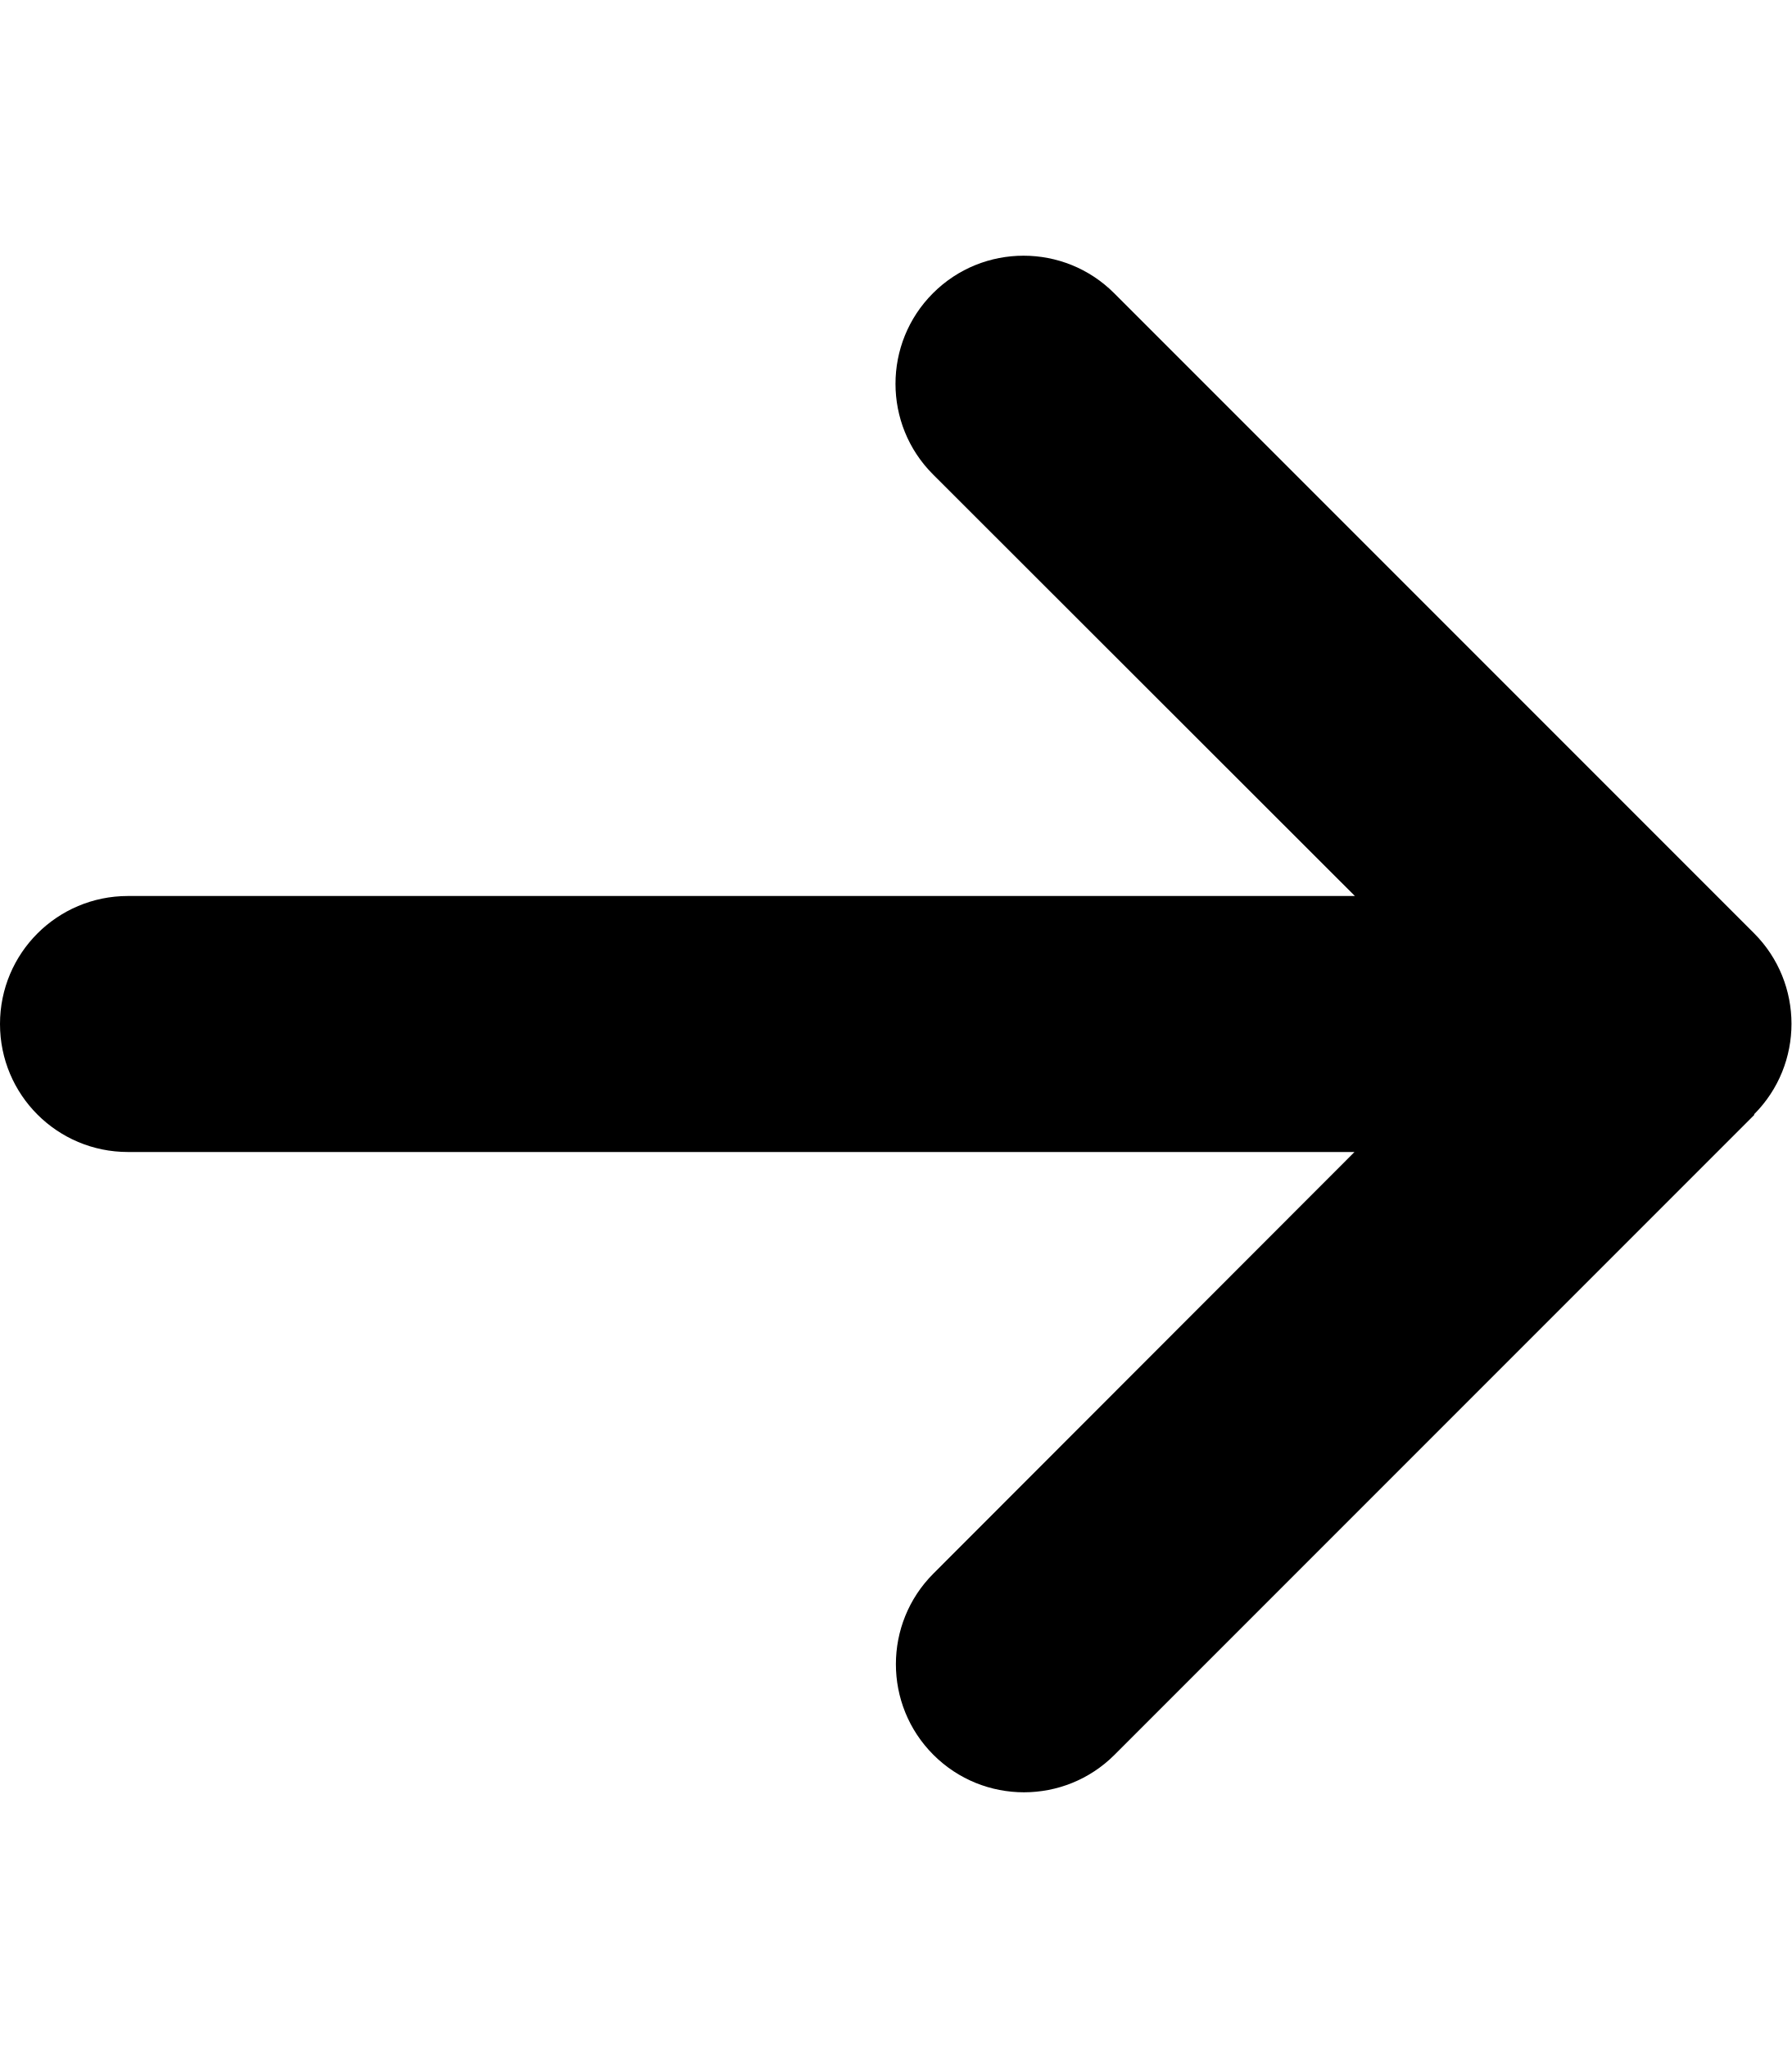
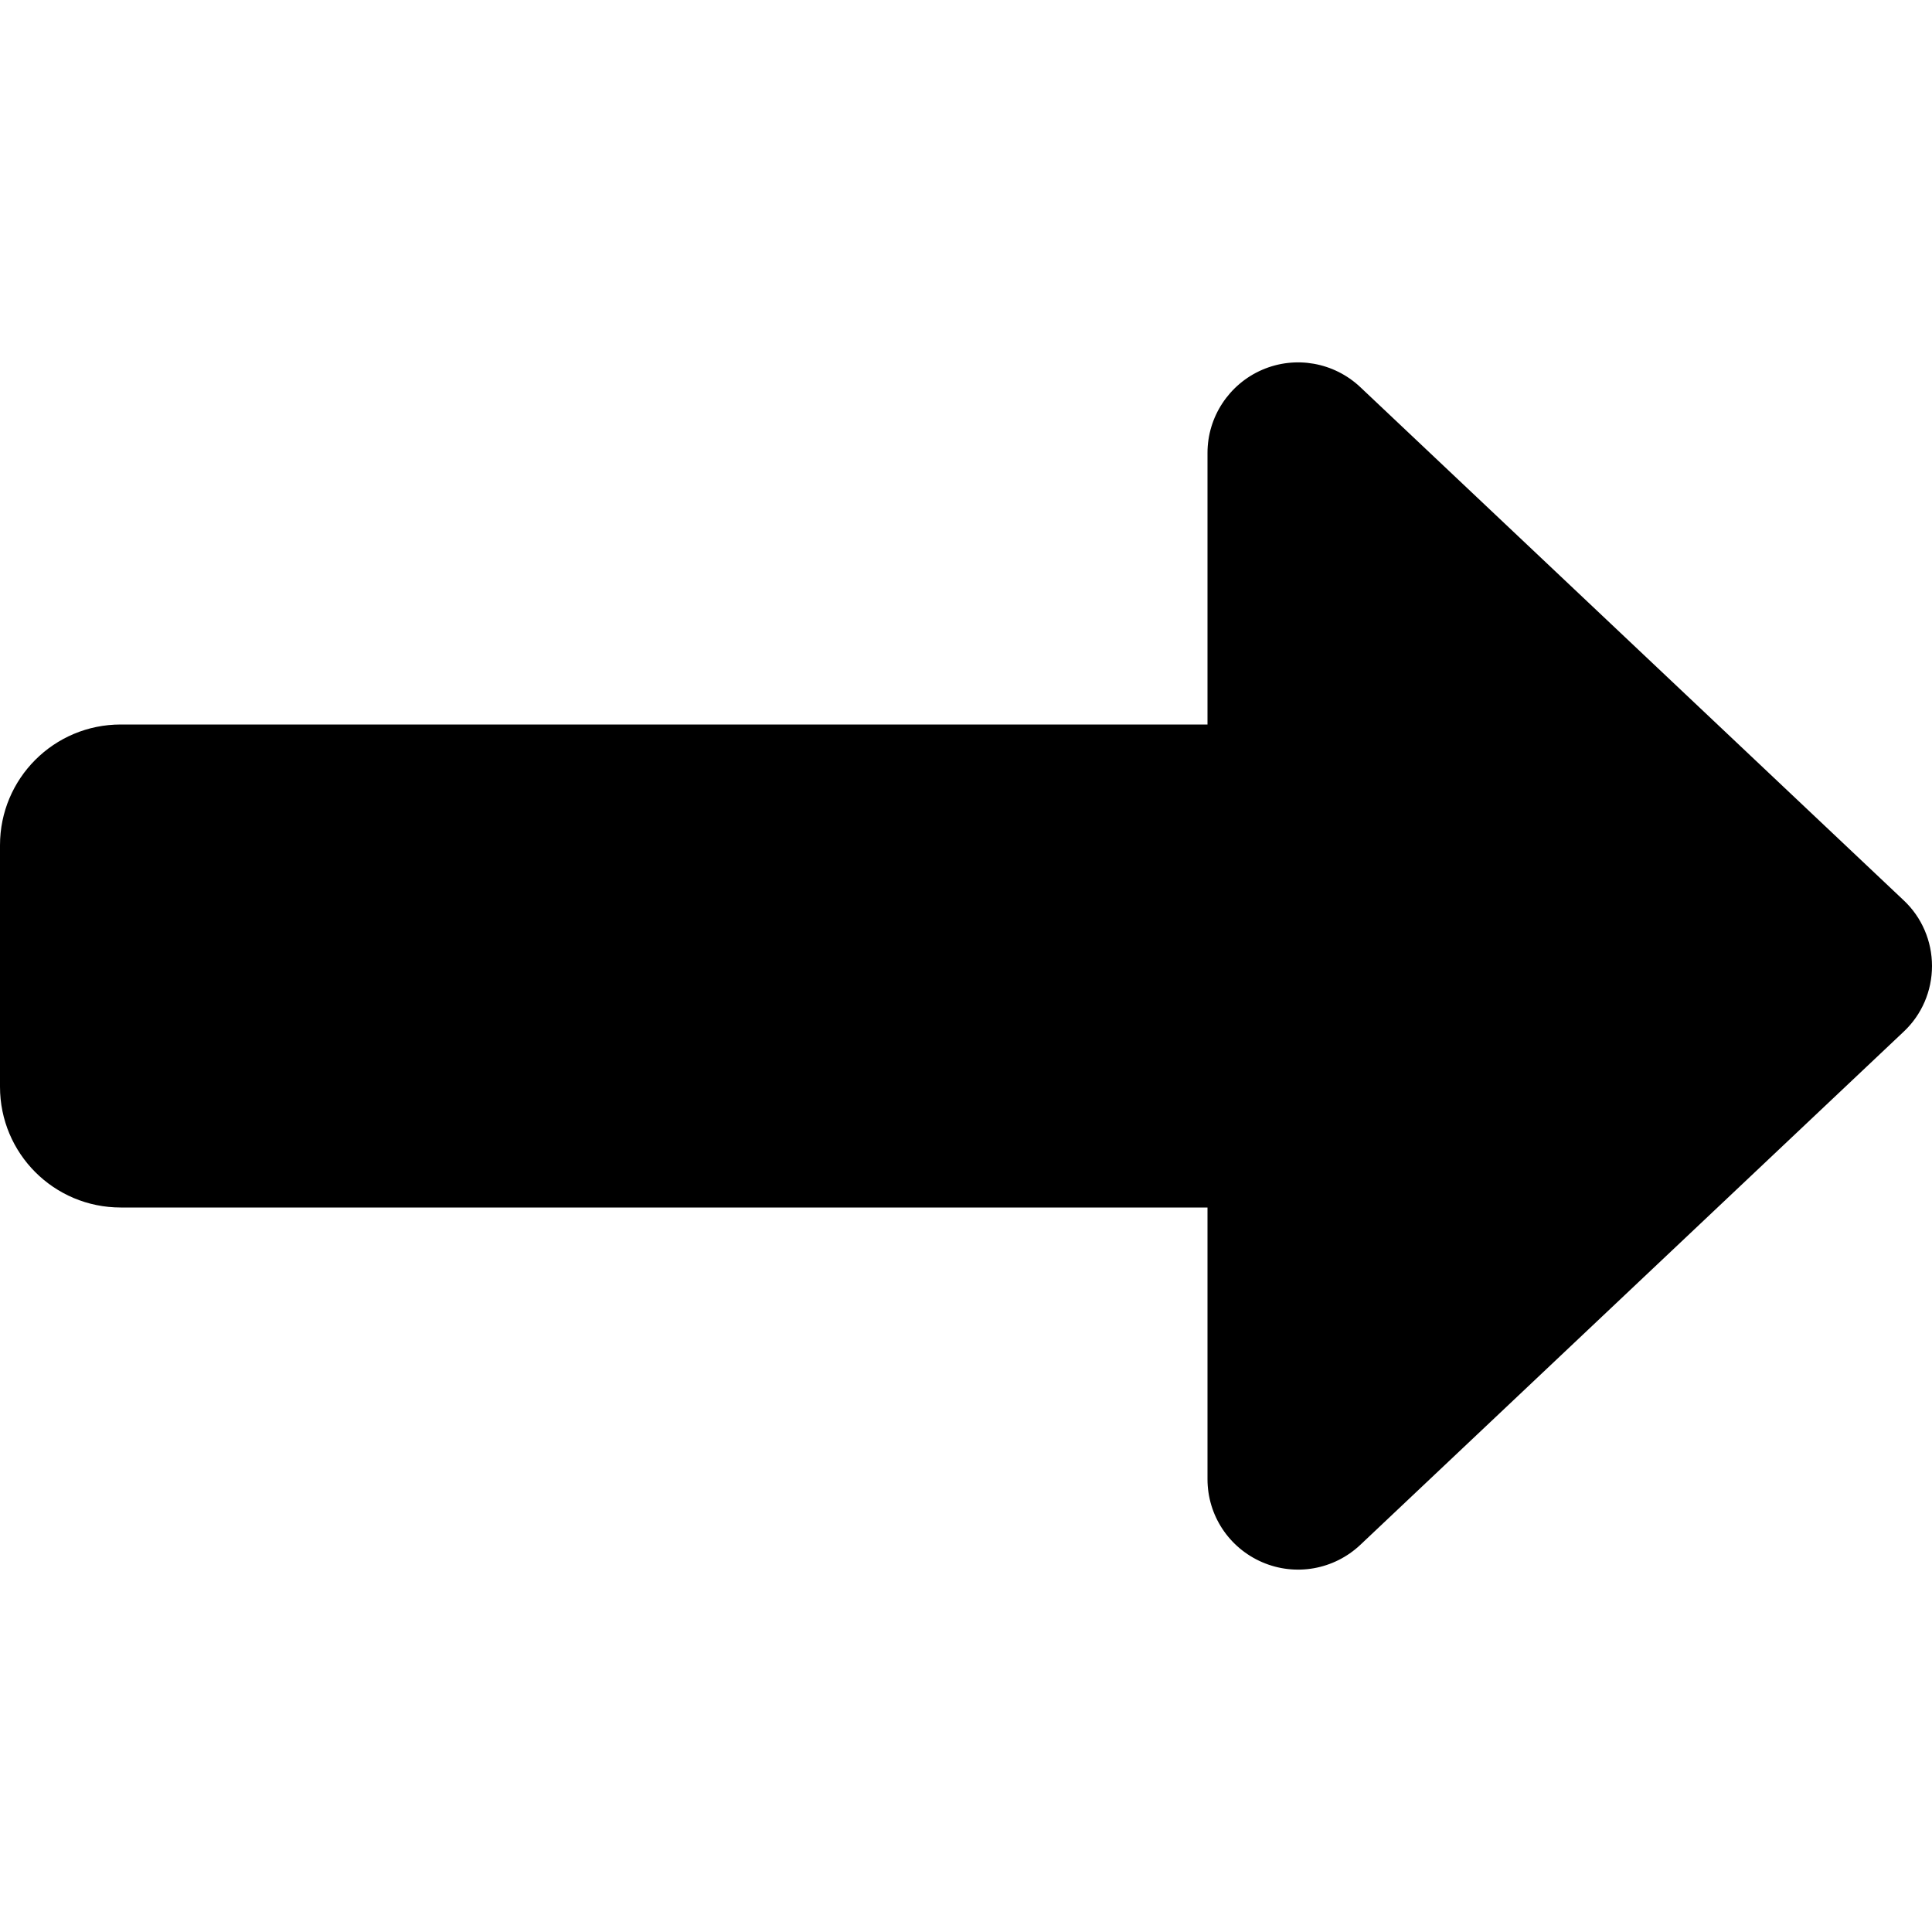
- <svg xmlns="http://www.w3.org/2000/svg" viewBox="0 0 448 512">
-   <path d="M438.6 278.6c12.5-12.5 12.5-32.8 0-45.3l-160-160c-12.5-12.5-32.8-12.5-45.3 0s-12.5 32.8 0 45.3L338.8 224 32 224c-17.7 0-32 14.3-32 32s14.3 32 32 32l306.7 0L233.4 393.4c-12.5 12.5-12.5 32.8 0 45.3s32.8 12.5 45.3 0l160-160z" />
+ <svg xmlns="http://www.w3.org/2000/svg" viewBox="0 0 512 512">
+   <path d="M334.5 414c8.8 3.8 19 2 26-4.6l144-136c4.8-4.5 7.5-10.8 7.5-17.4s-2.7-12.9-7.5-17.4l-144-136c-7-6.6-17.2-8.4-26-4.6s-14.5 12.5-14.5 22l0 72L32 192c-17.7 0-32 14.3-32 32l0 64c0 17.7 14.3 32 32 32l288 0 0 72c0 9.6 5.7 18.2 14.5 22z" />
</svg>
